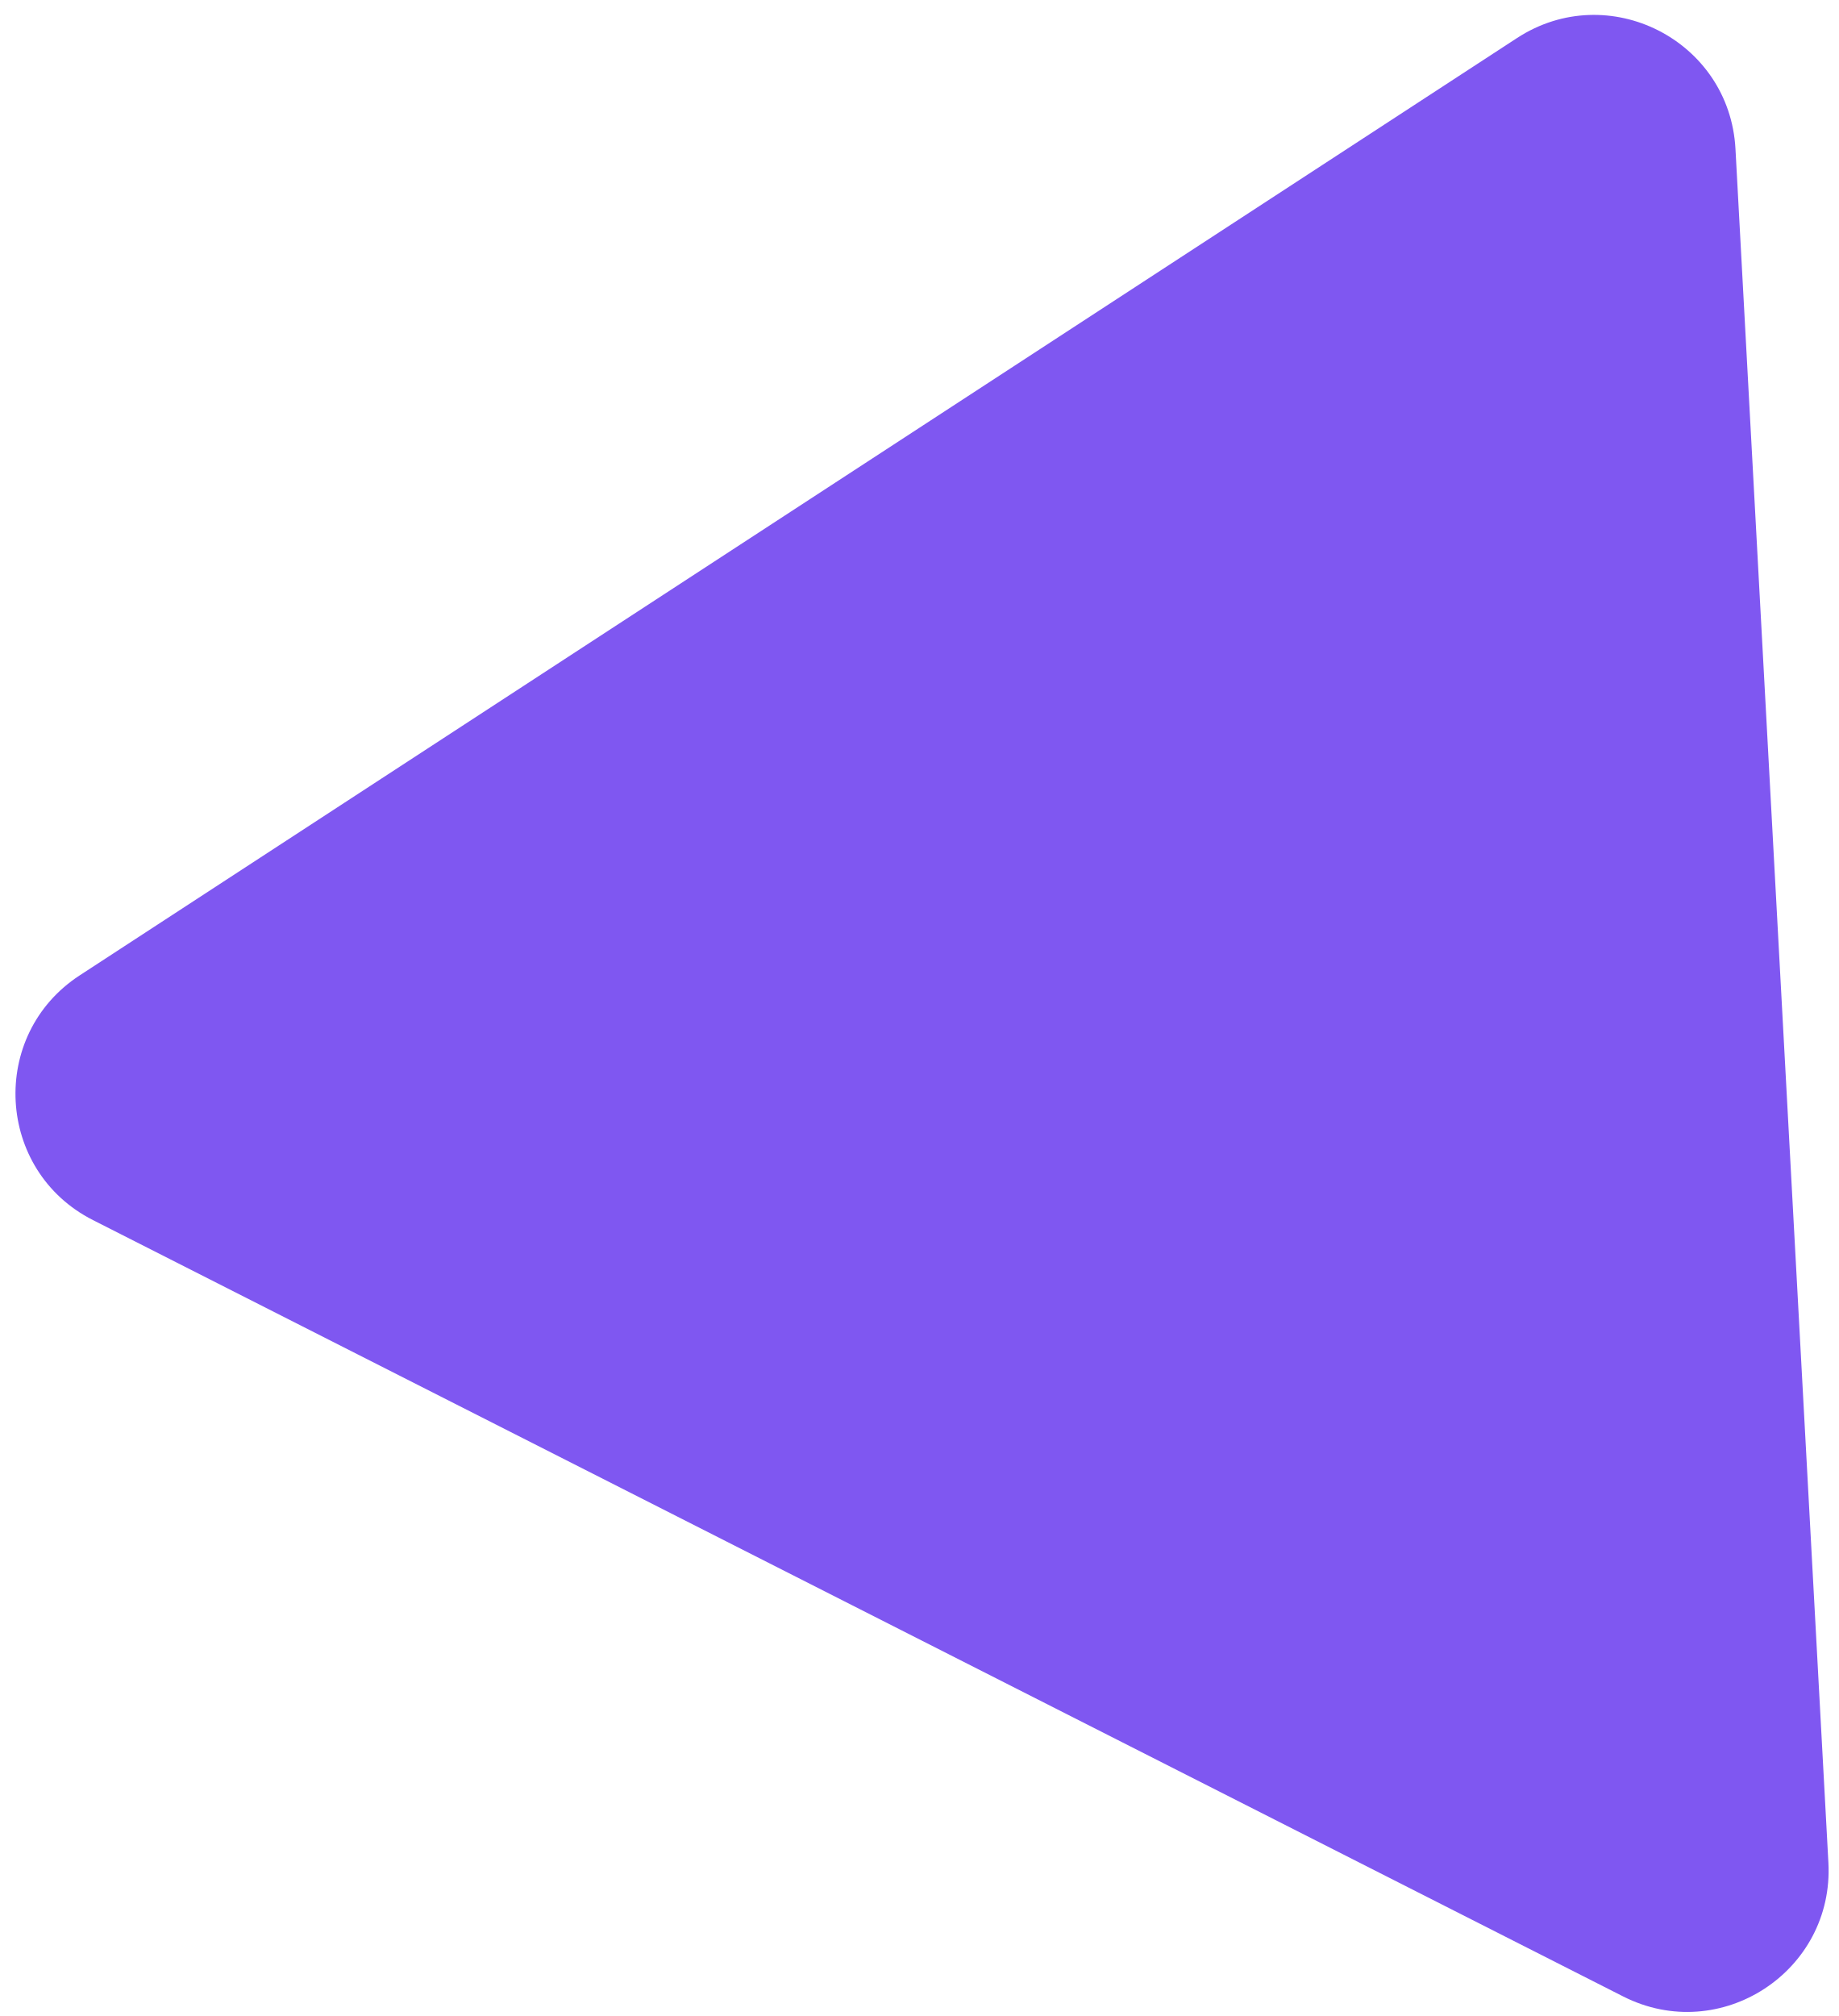
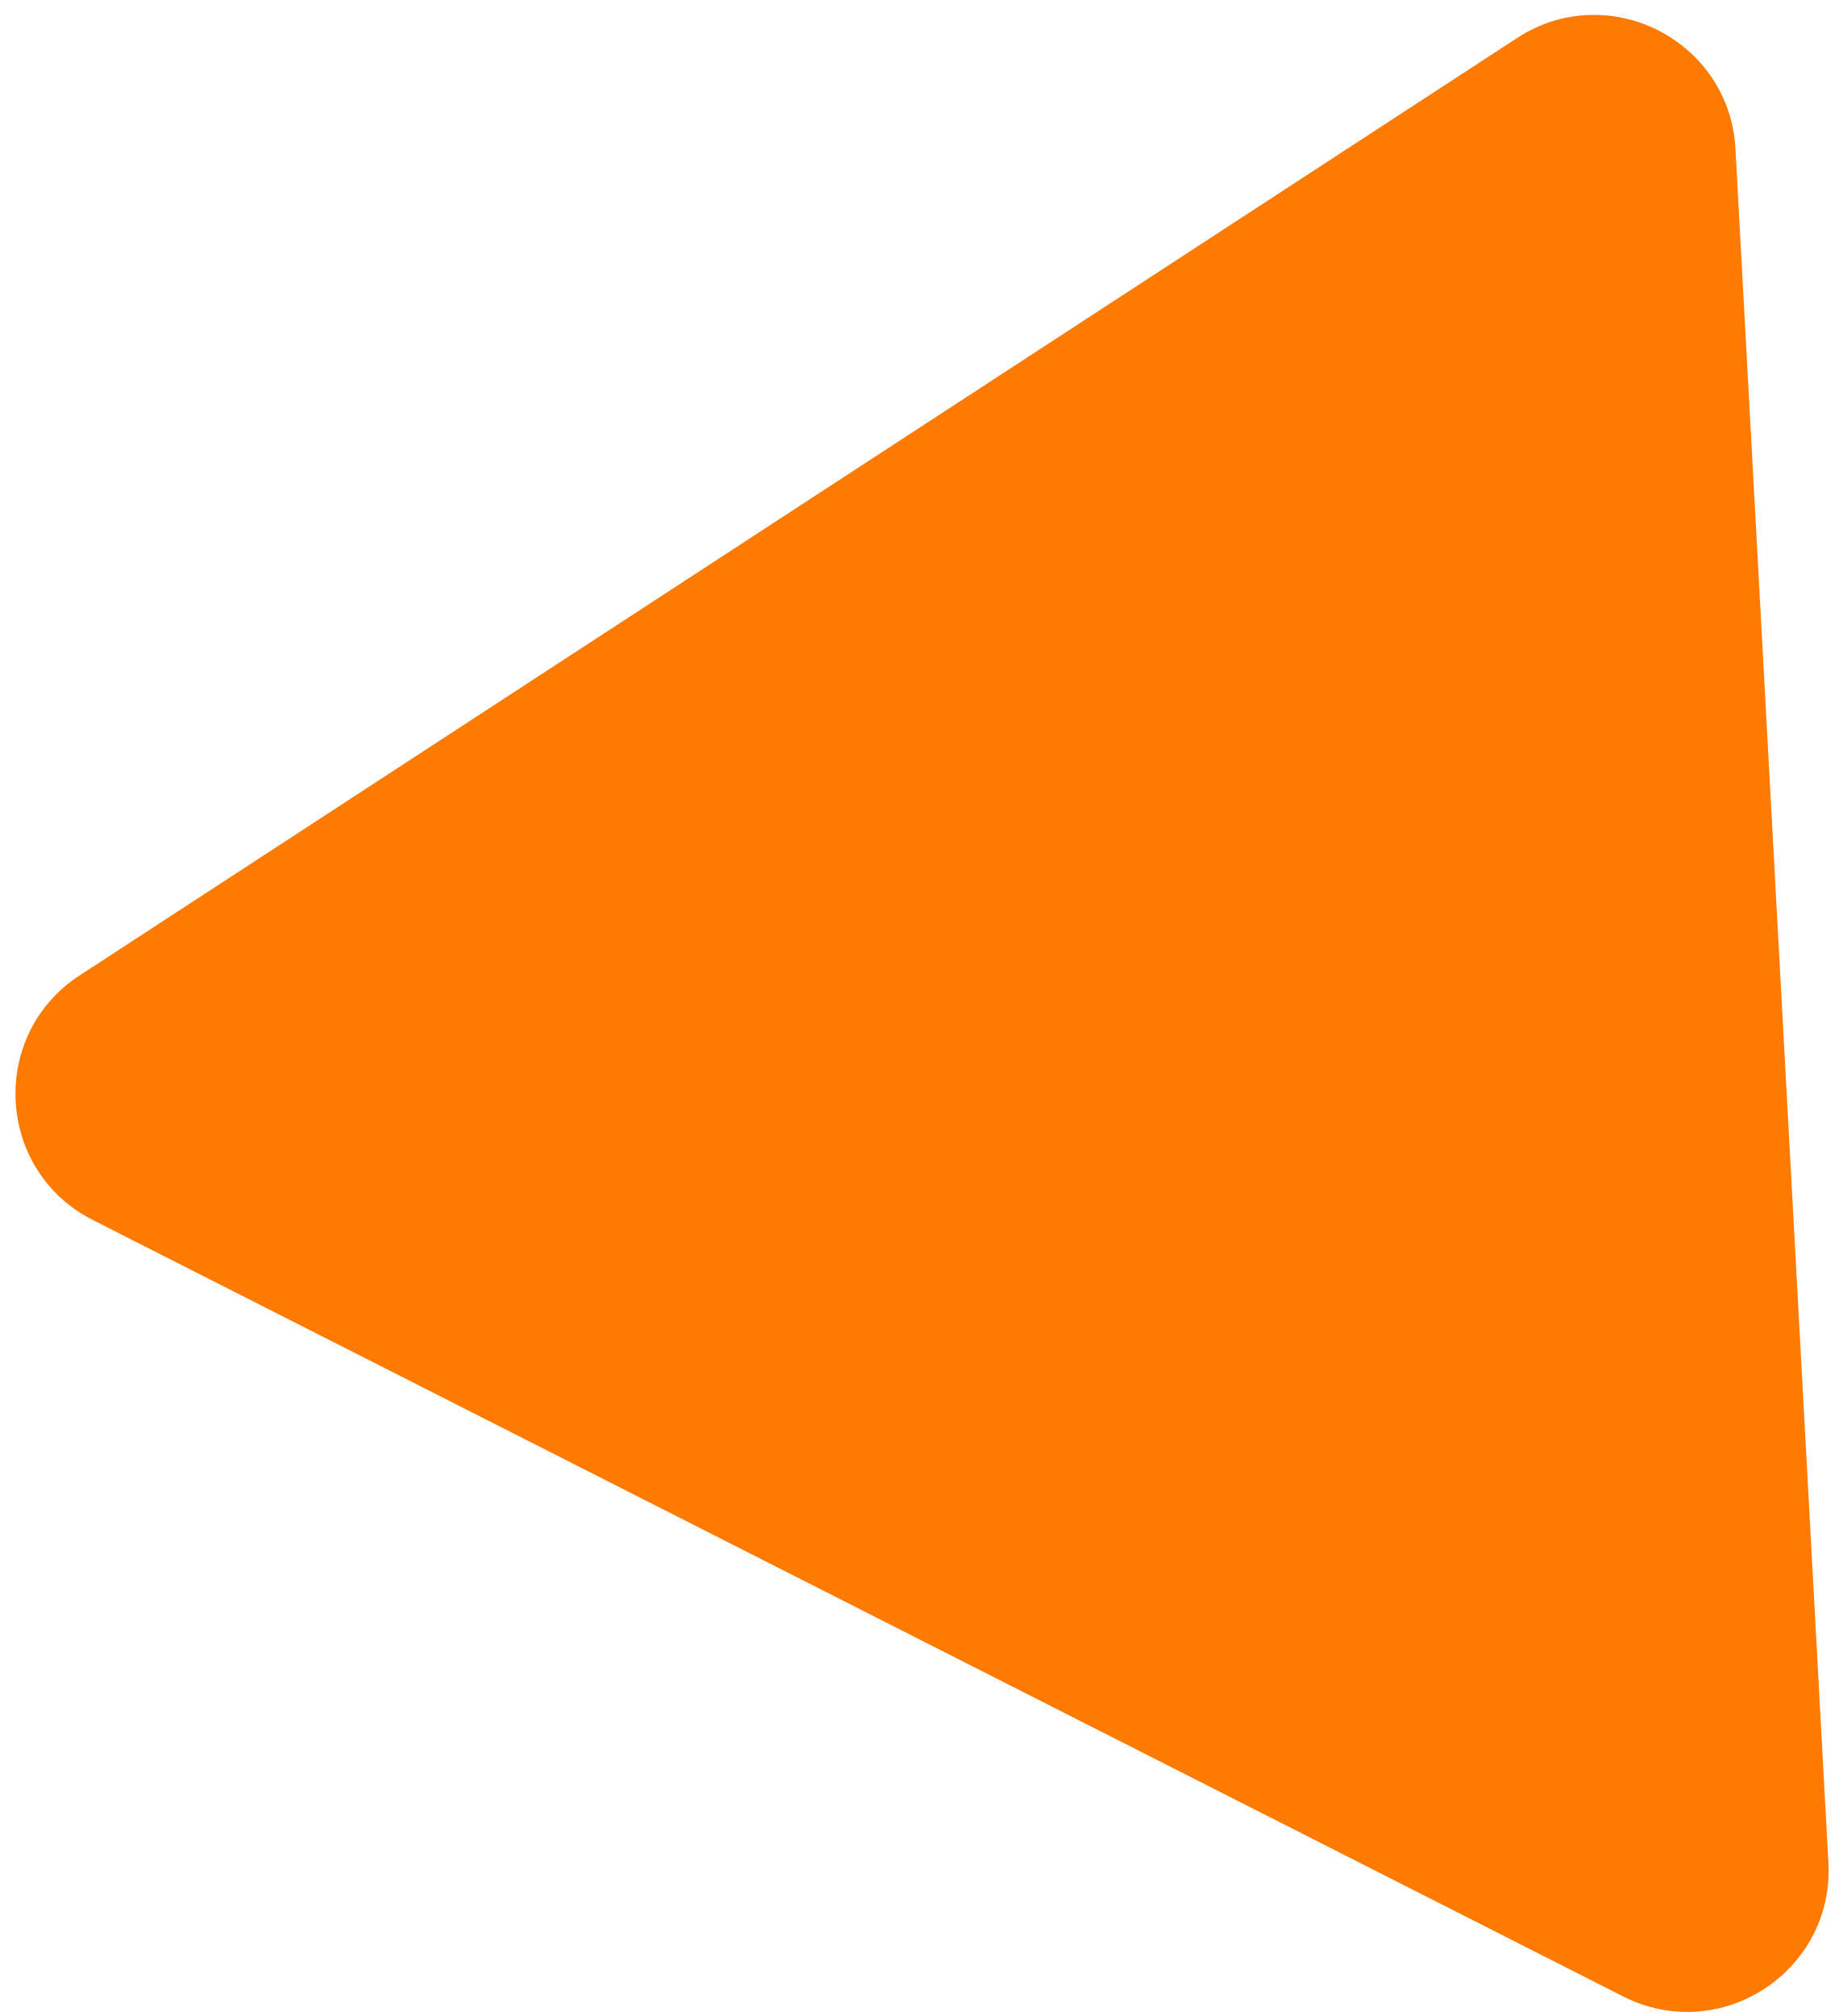
<svg xmlns="http://www.w3.org/2000/svg" width="104" height="114" viewBox="0 0 104 114" fill="none">
-   <path d="M85.801 2.152C90.96 -1.211 97.825 2.271 98.158 8.42L103.414 105.326C103.747 111.475 97.299 115.679 91.806 112.894L5.256 68.992C-0.236 66.206 -0.653 58.52 4.506 55.156L85.801 2.152Z" fill="#7F57F1" />
+   <path d="M85.801 2.152C90.96 -1.211 97.825 2.271 98.158 8.42L103.414 105.326C103.747 111.475 97.299 115.679 91.806 112.894L5.256 68.992C-0.236 66.206 -0.653 58.52 4.506 55.156L85.801 2.152Z" fill="#FF7A00" />
</svg>
